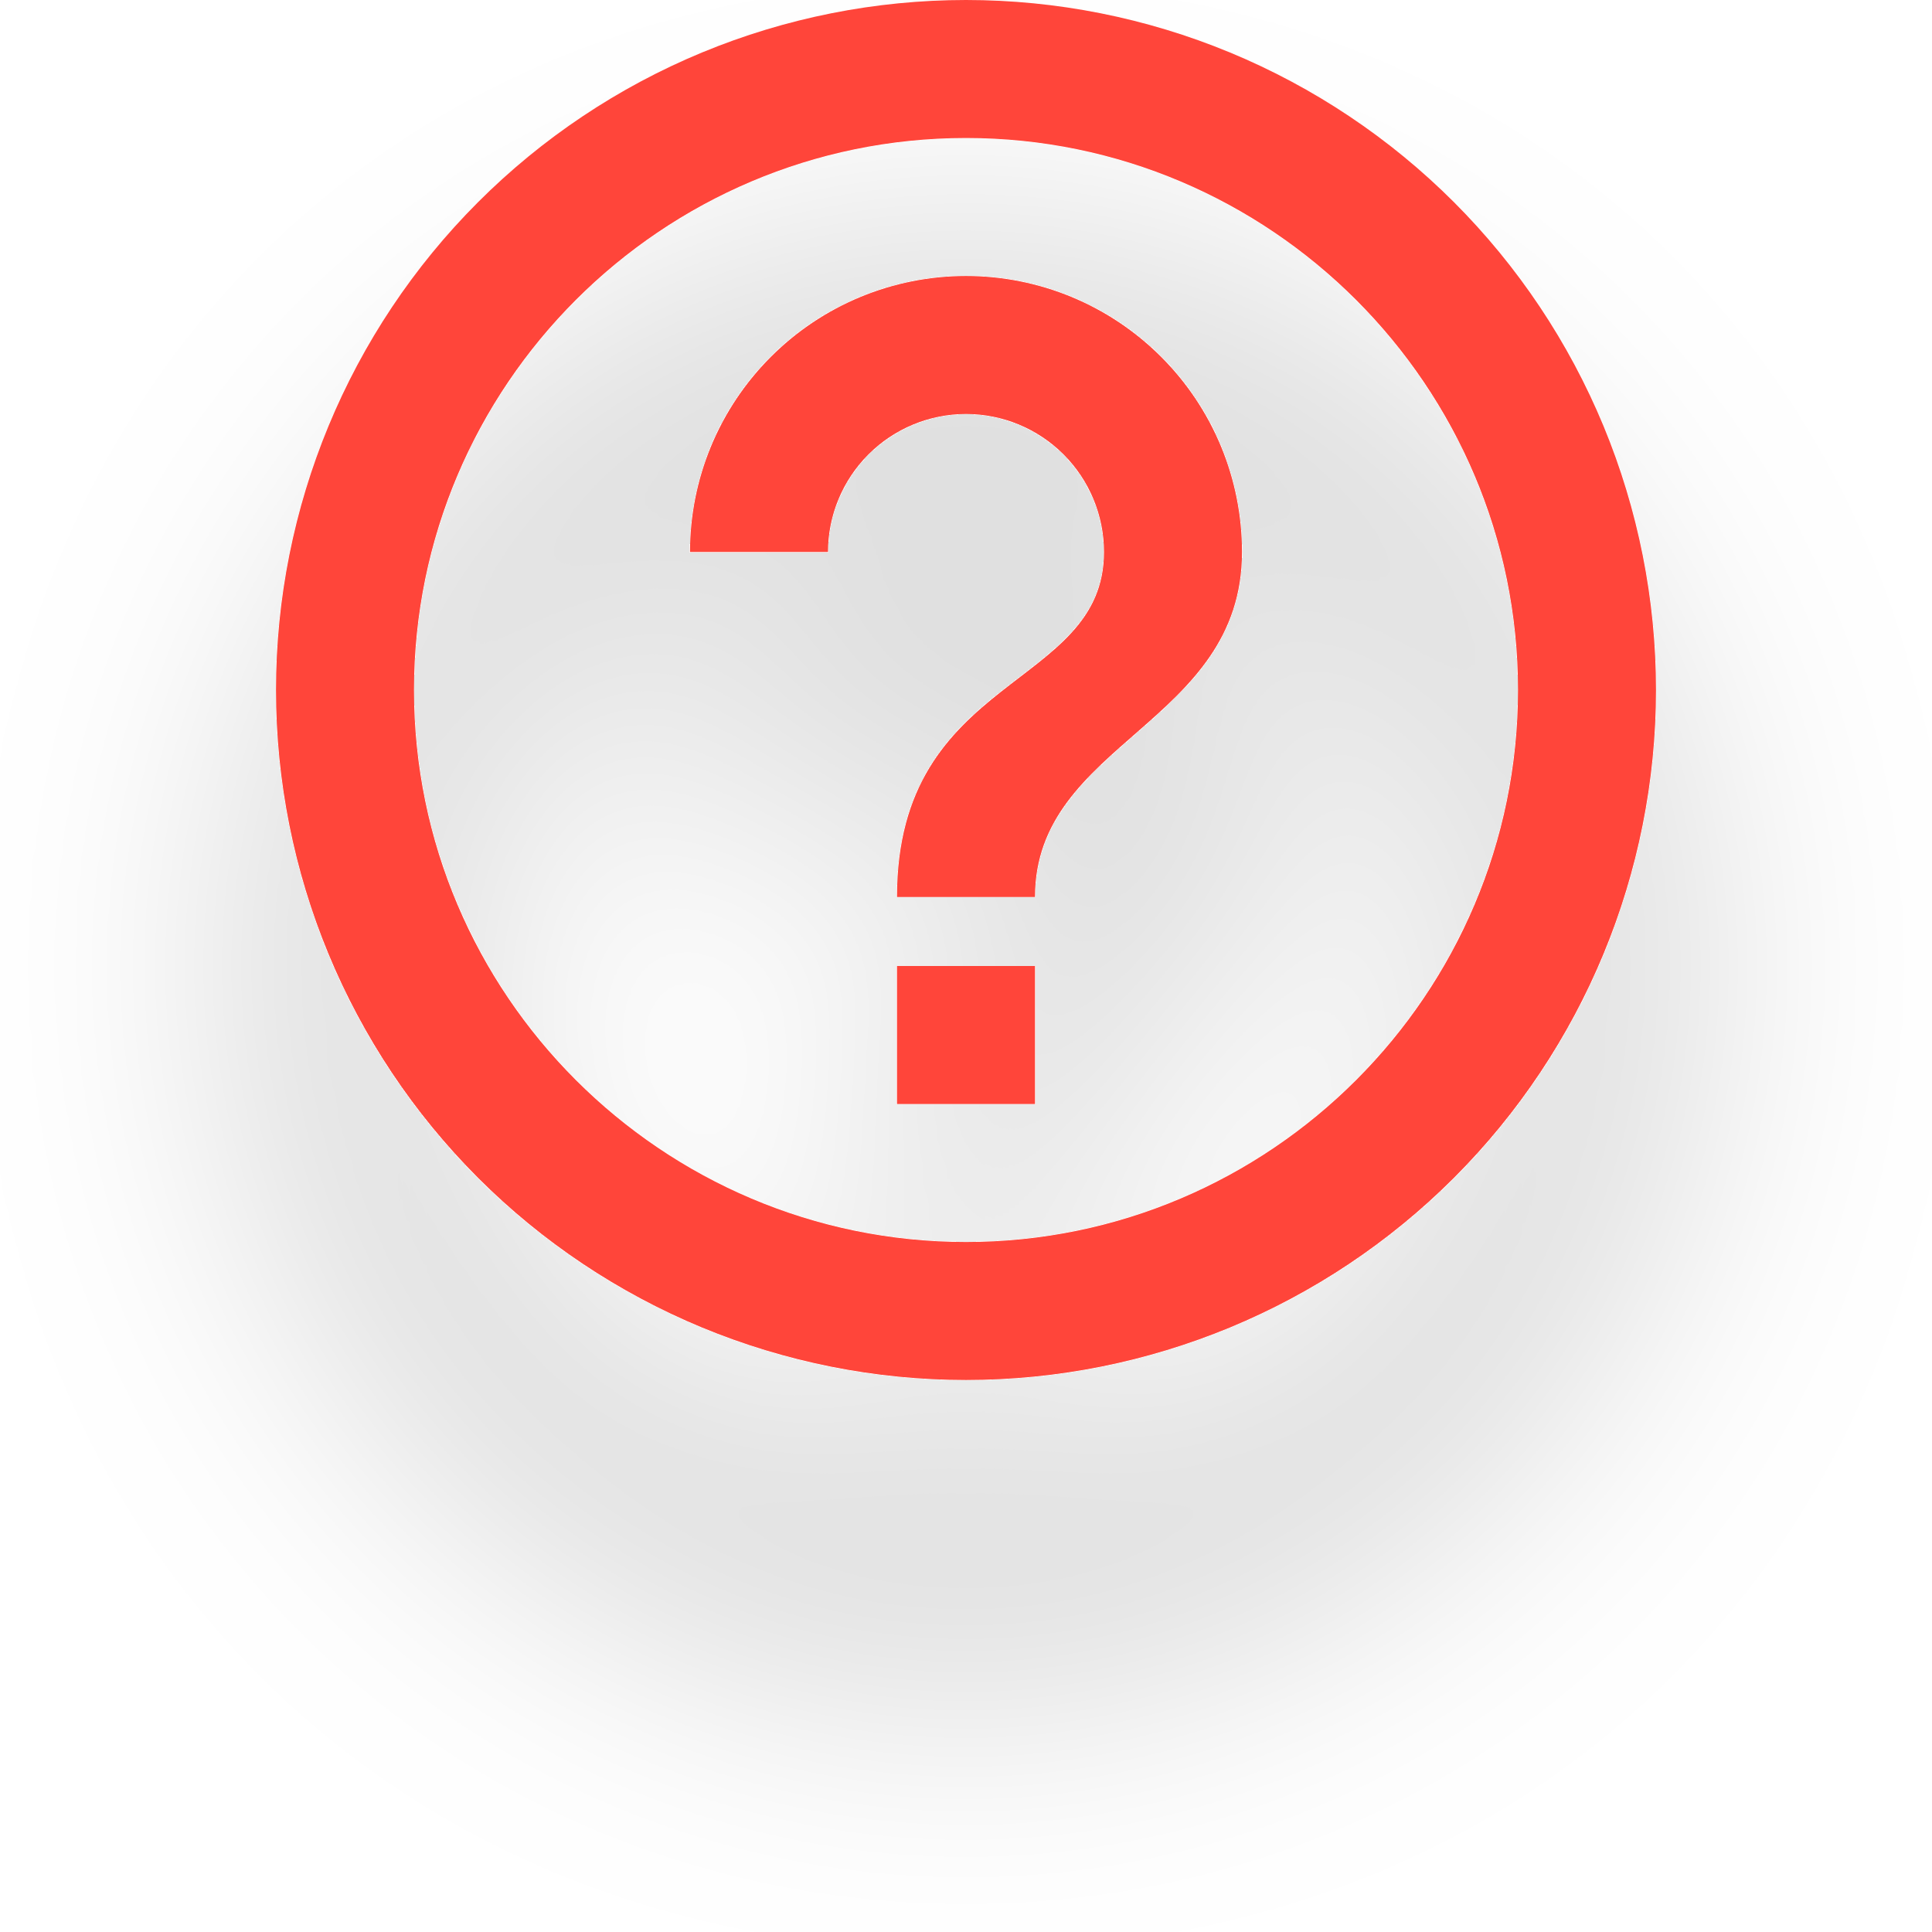
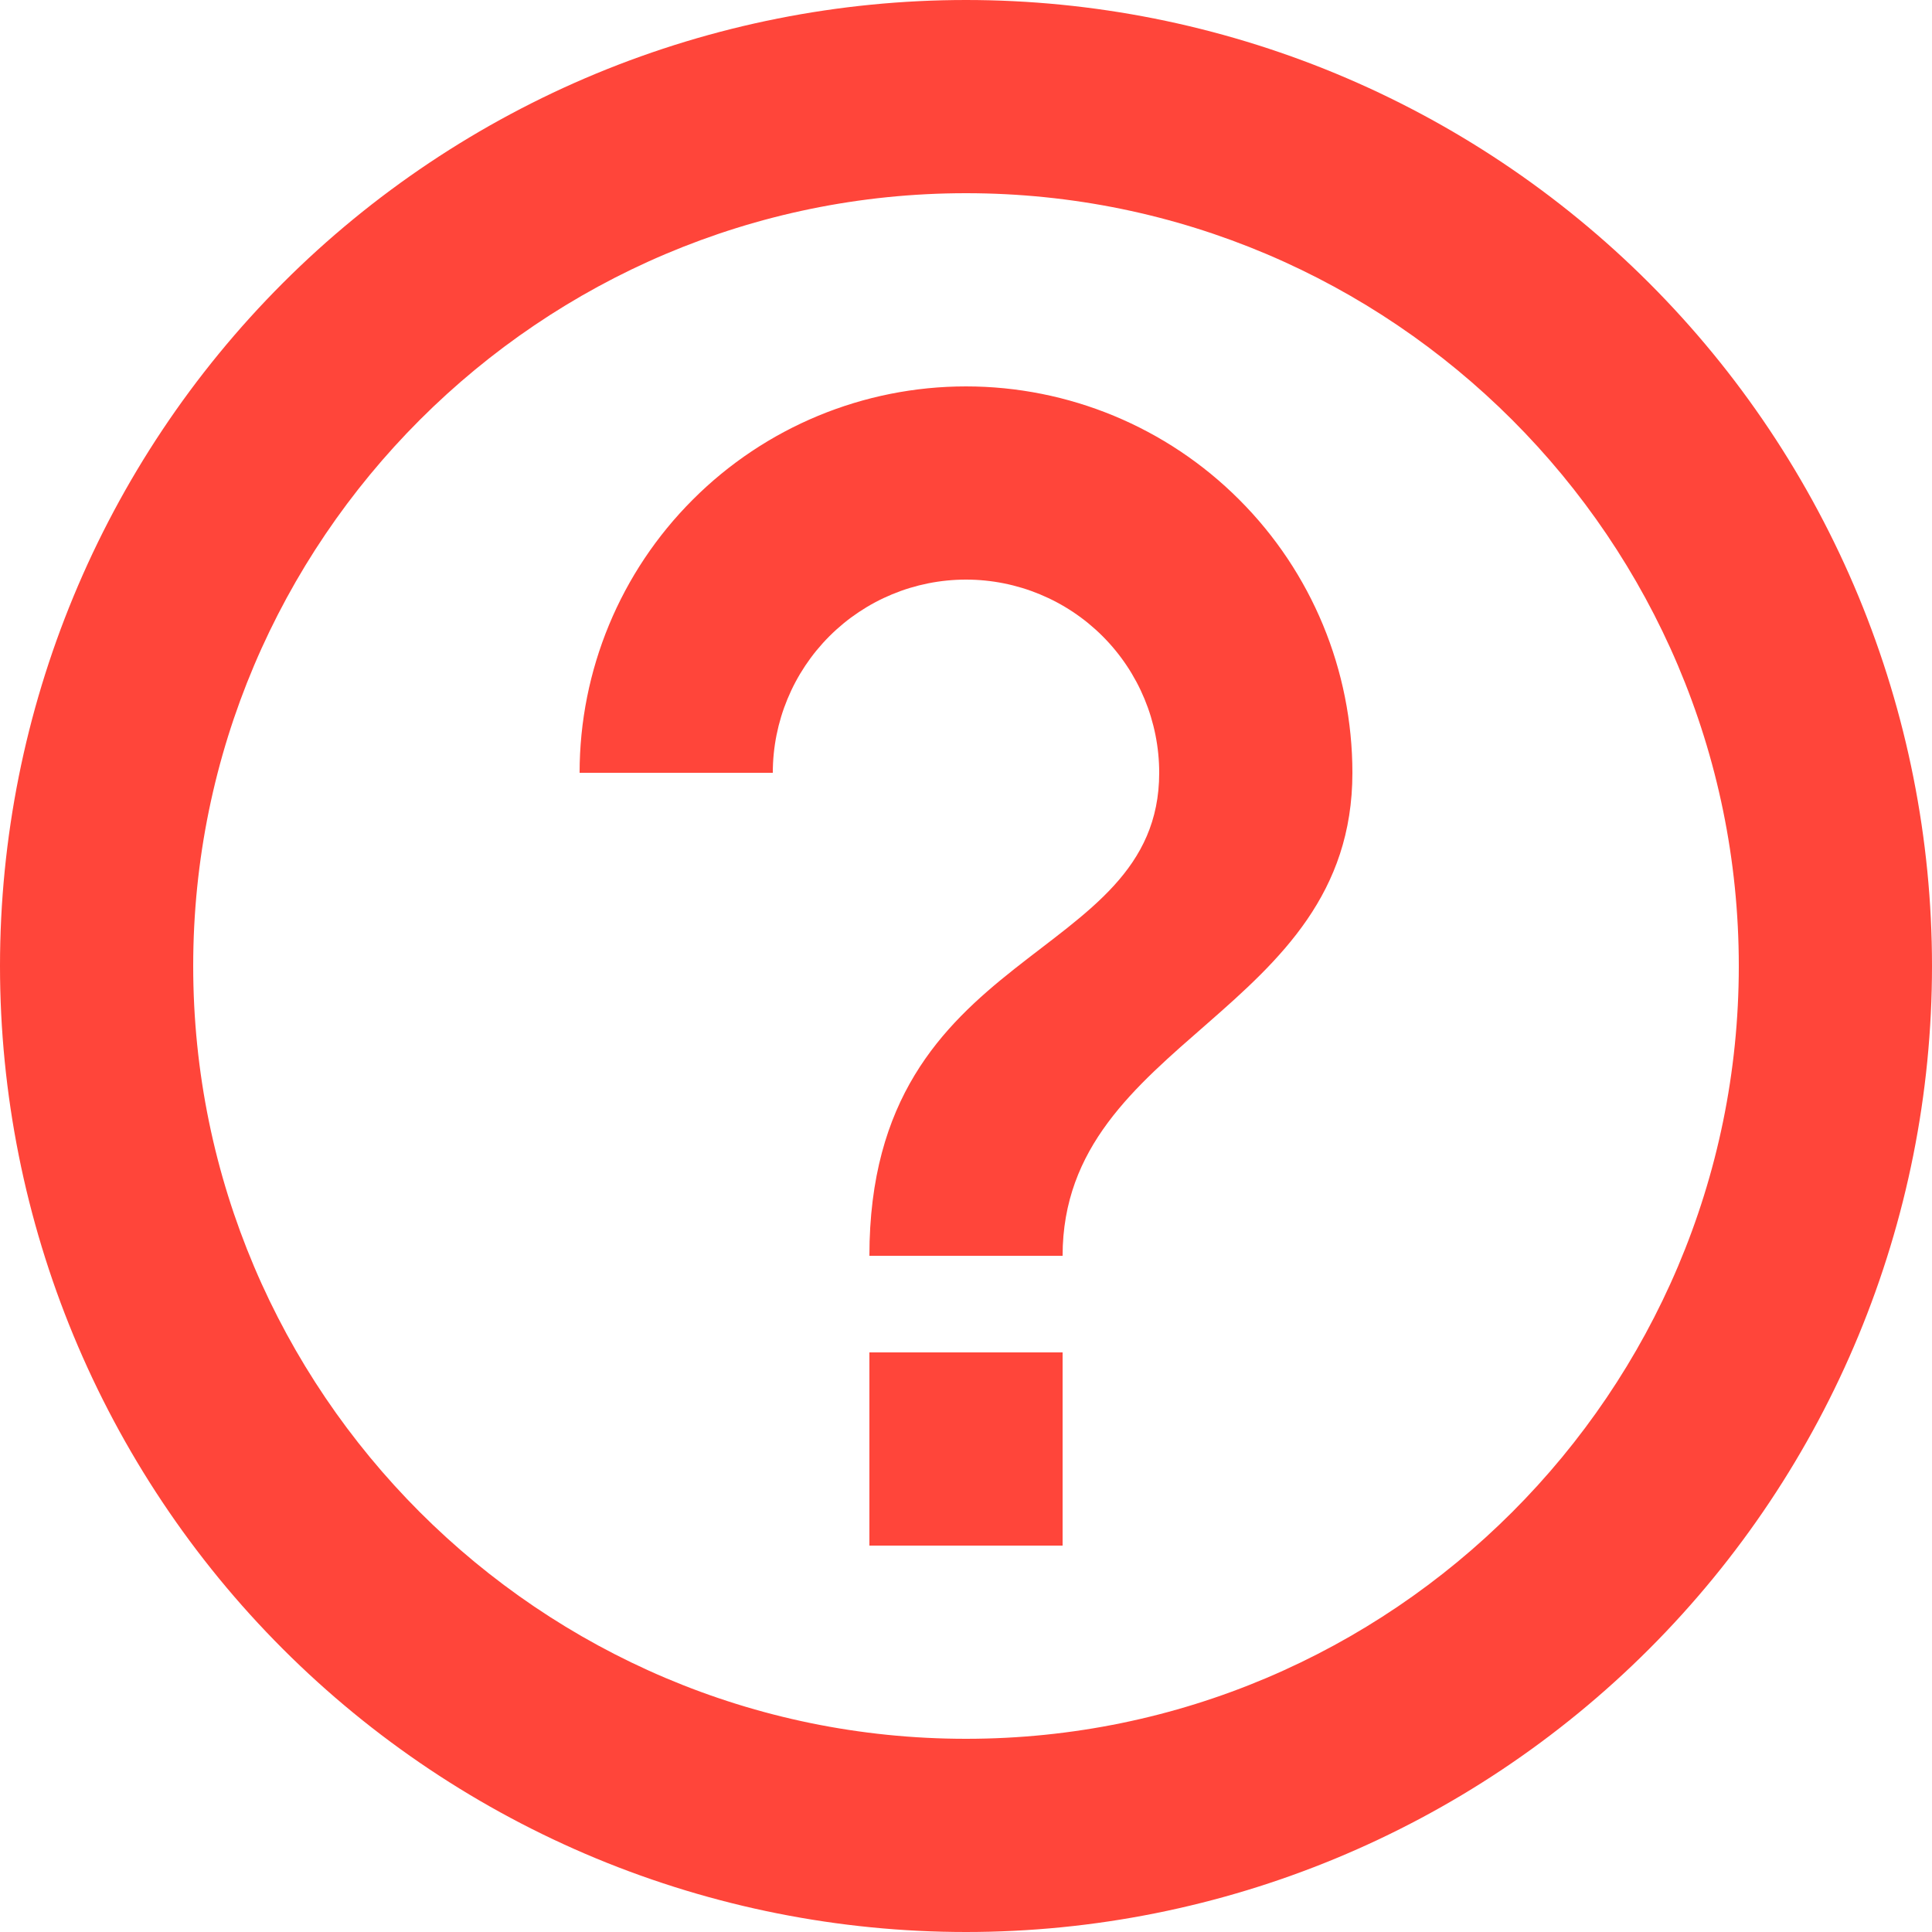
- <svg xmlns="http://www.w3.org/2000/svg" width="28" height="28" viewBox="0 0 28 28" fill="none">
-   <g filter="url(#filter0_d_17_43)">
-     <path d="M13 16H15V14H13V16ZM14 0C12.687 0 11.386 0.259 10.173 0.761C8.96 1.264 7.858 2 6.929 2.929C5.054 4.804 4 7.348 4 10C4 12.652 5.054 15.196 6.929 17.071C7.858 18 8.96 18.736 10.173 19.239C11.386 19.741 12.687 20 14 20C16.652 20 19.196 18.946 21.071 17.071C22.946 15.196 24 12.652 24 10C24 8.687 23.741 7.386 23.239 6.173C22.736 4.96 22 3.858 21.071 2.929C20.142 2 19.04 1.264 17.827 0.761C16.614 0.259 15.313 0 14 0ZM14 18C9.59 18 6 14.41 6 10C6 5.59 9.59 2 14 2C18.41 2 22 5.59 22 10C22 14.41 18.41 18 14 18ZM14 4C12.939 4 11.922 4.421 11.172 5.172C10.421 5.922 10 6.939 10 8H12C12 7.47 12.211 6.961 12.586 6.586C12.961 6.211 13.47 6 14 6C14.53 6 15.039 6.211 15.414 6.586C15.789 6.961 16 7.47 16 8C16 10 13 9.75 13 13H15C15 10.75 18 10.5 18 8C18 6.939 17.579 5.922 16.828 5.172C16.078 4.421 15.061 4 14 4Z" fill="#FF453A" />
-   </g>
-   <defs>
-     <filter id="filter0_d_17_43" x="0" y="0" width="28" height="28" filterUnits="userSpaceOnUse" color-interpolation-filters="sRGB">
-       <feFlood flood-opacity="0" result="BackgroundImageFix" />
-       <feColorMatrix in="SourceAlpha" type="matrix" values="0 0 0 0 0 0 0 0 0 0 0 0 0 0 0 0 0 0 127 0" result="hardAlpha" />
-       <feOffset dy="4" />
-       <feGaussianBlur stdDeviation="2" />
-       <feComposite in2="hardAlpha" operator="out" />
-       <feColorMatrix type="matrix" values="0 0 0 0 0 0 0 0 0 0 0 0 0 0 0 0 0 0 0.25 0" />
-       <feBlend mode="normal" in2="BackgroundImageFix" result="effect1_dropShadow_17_43" />
-       <feBlend mode="normal" in="SourceGraphic" in2="effect1_dropShadow_17_43" result="shape" />
-     </filter>
-   </defs>
+ <svg xmlns="http://www.w3.org/2000/svg" width="20" height="20" viewBox="0 0 20 20" fill="none">
+   <path d="M9 16H11V14H9V16ZM10 0C8.687 0 7.386 0.259 6.173 0.761C4.96 1.264 3.858 2 2.929 2.929C1.054 4.804 0 7.348 0 10C0 12.652 1.054 15.196 2.929 17.071C3.858 18 4.96 18.736 6.173 19.239C7.386 19.741 8.687 20 10 20C12.652 20 15.196 18.946 17.071 17.071C18.946 15.196 20 12.652 20 10C20 8.687 19.741 7.386 19.239 6.173C18.736 4.96 18 3.858 17.071 2.929C16.142 2 15.04 1.264 13.827 0.761C12.614 0.259 11.313 0 10 0ZM10 18C5.59 18 2 14.41 2 10C2 5.59 5.59 2 10 2C14.41 2 18 5.59 18 10C18 14.41 14.41 18 10 18ZM10 4C8.939 4 7.922 4.421 7.172 5.172C6.421 5.922 6 6.939 6 8H8C8 7.47 8.211 6.961 8.586 6.586C8.961 6.211 9.47 6 10 6C10.53 6 11.039 6.211 11.414 6.586C11.789 6.961 12 7.47 12 8C12 10 9 9.75 9 13H11C11 10.75 14 10.5 14 8C14 6.939 13.579 5.922 12.828 5.172C12.078 4.421 11.061 4 10 4Z" fill="#FF453A" />
</svg>
